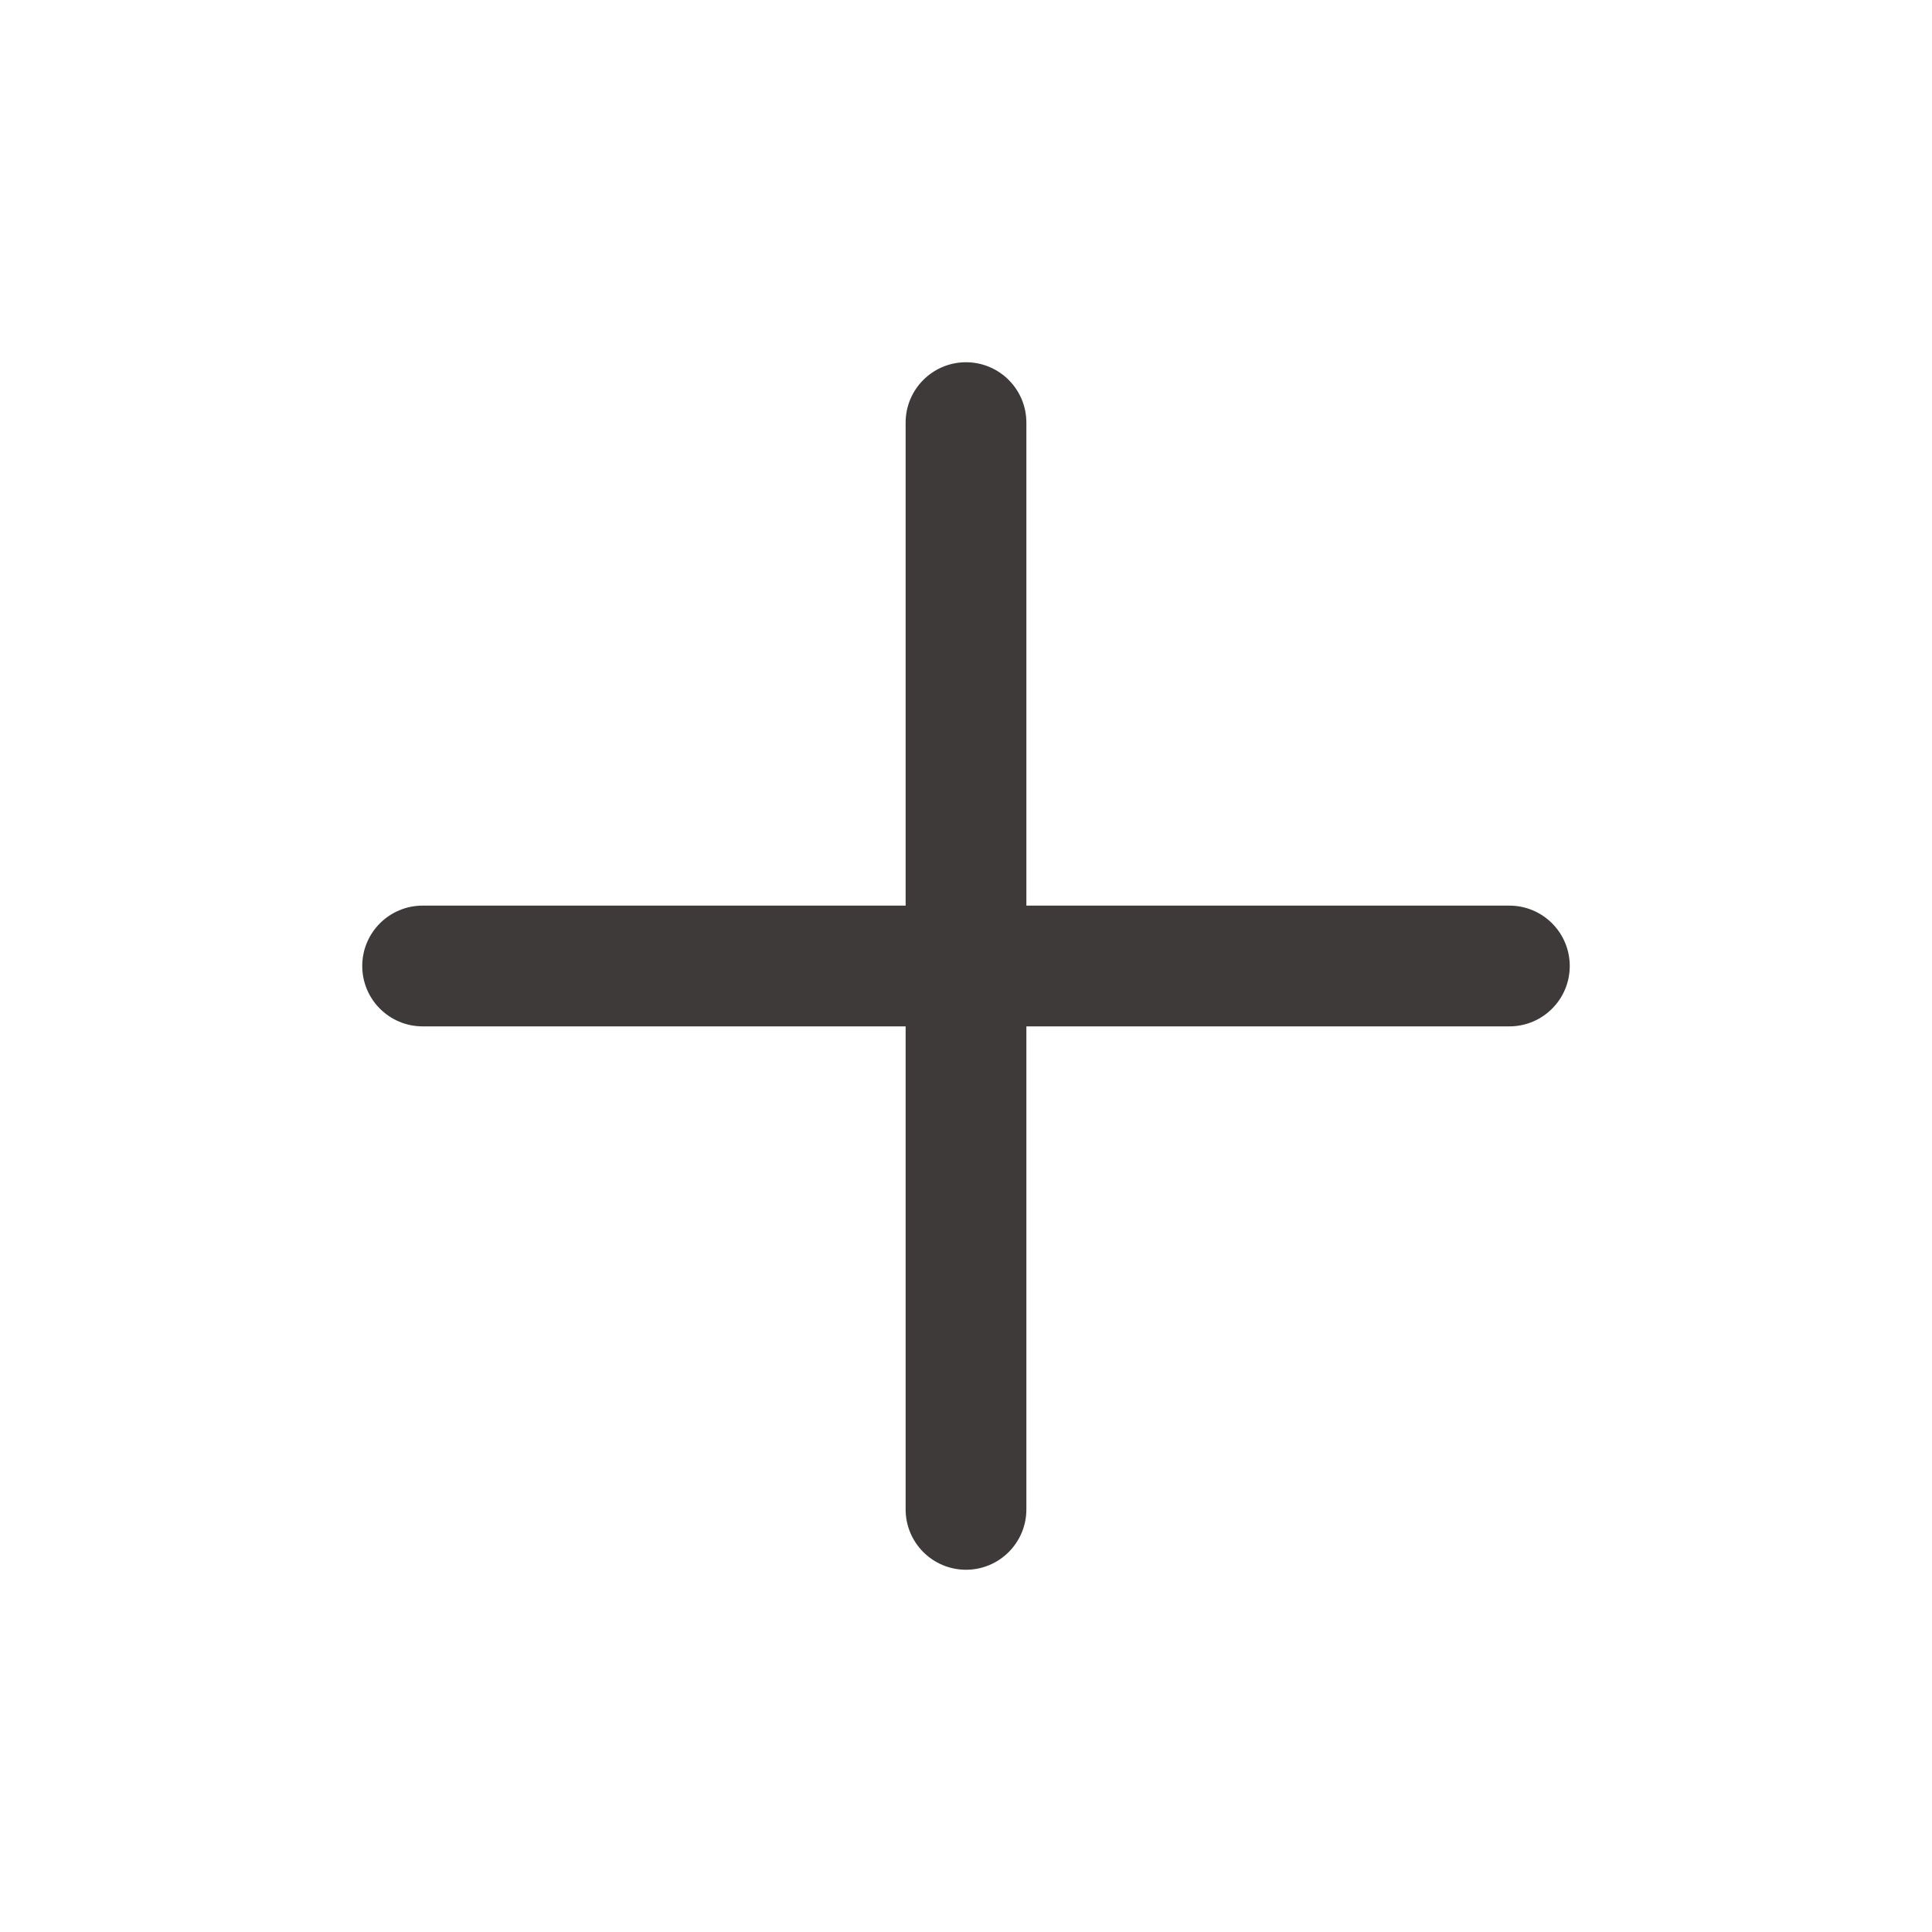
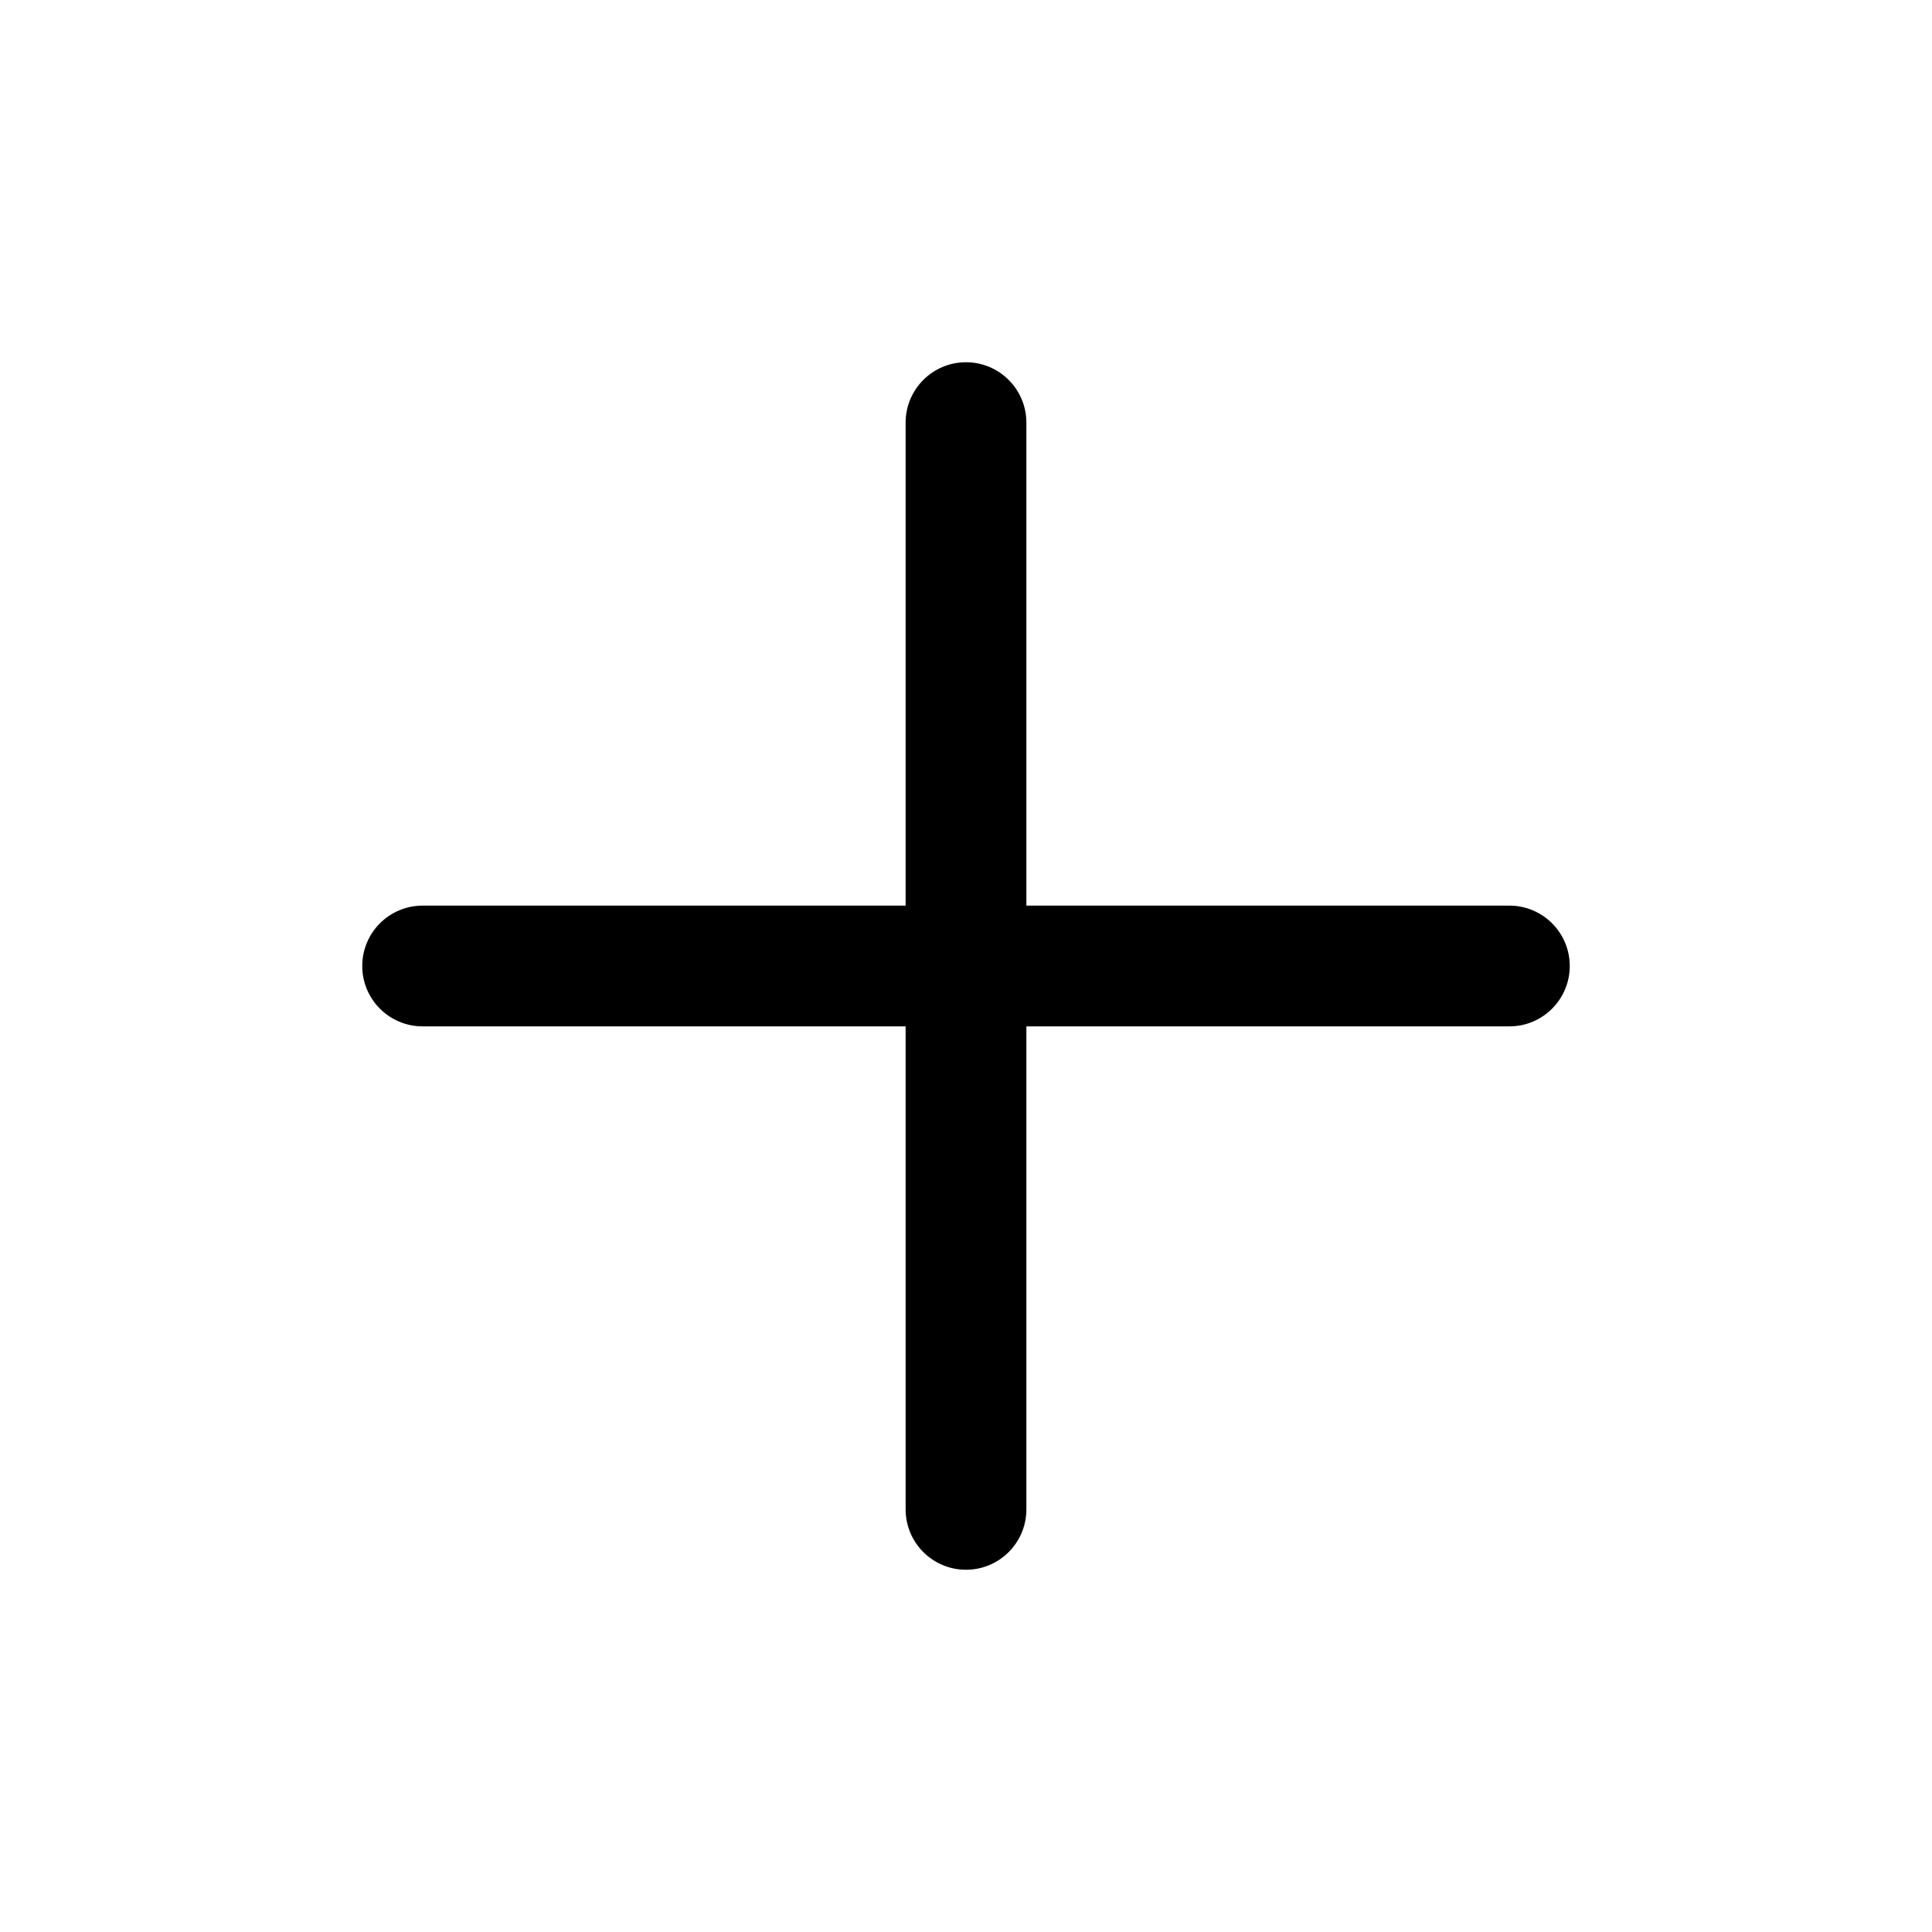
<svg xmlns="http://www.w3.org/2000/svg" t="1677919756783" class="icon" viewBox="0 0 1024 1024" version="1.1" p-id="2780" width="128" height="128">
-   <path d="M512 832a32 32 0 0 0 32-32v-256h256a32 32 0 0 0 0-64h-256V224a32 32 0 0 0-64 0v256H224a32 32 0 0 0 0 64h256v256a32 32 0 0 0 32 32" fill="#3E3A39" p-id="2781" />
+   <path d="M512 832a32 32 0 0 0 32-32v-256h256a32 32 0 0 0 0-64h-256V224a32 32 0 0 0-64 0v256H224a32 32 0 0 0 0 64h256v256a32 32 0 0 0 32 32" p-id="2781" />
</svg>
